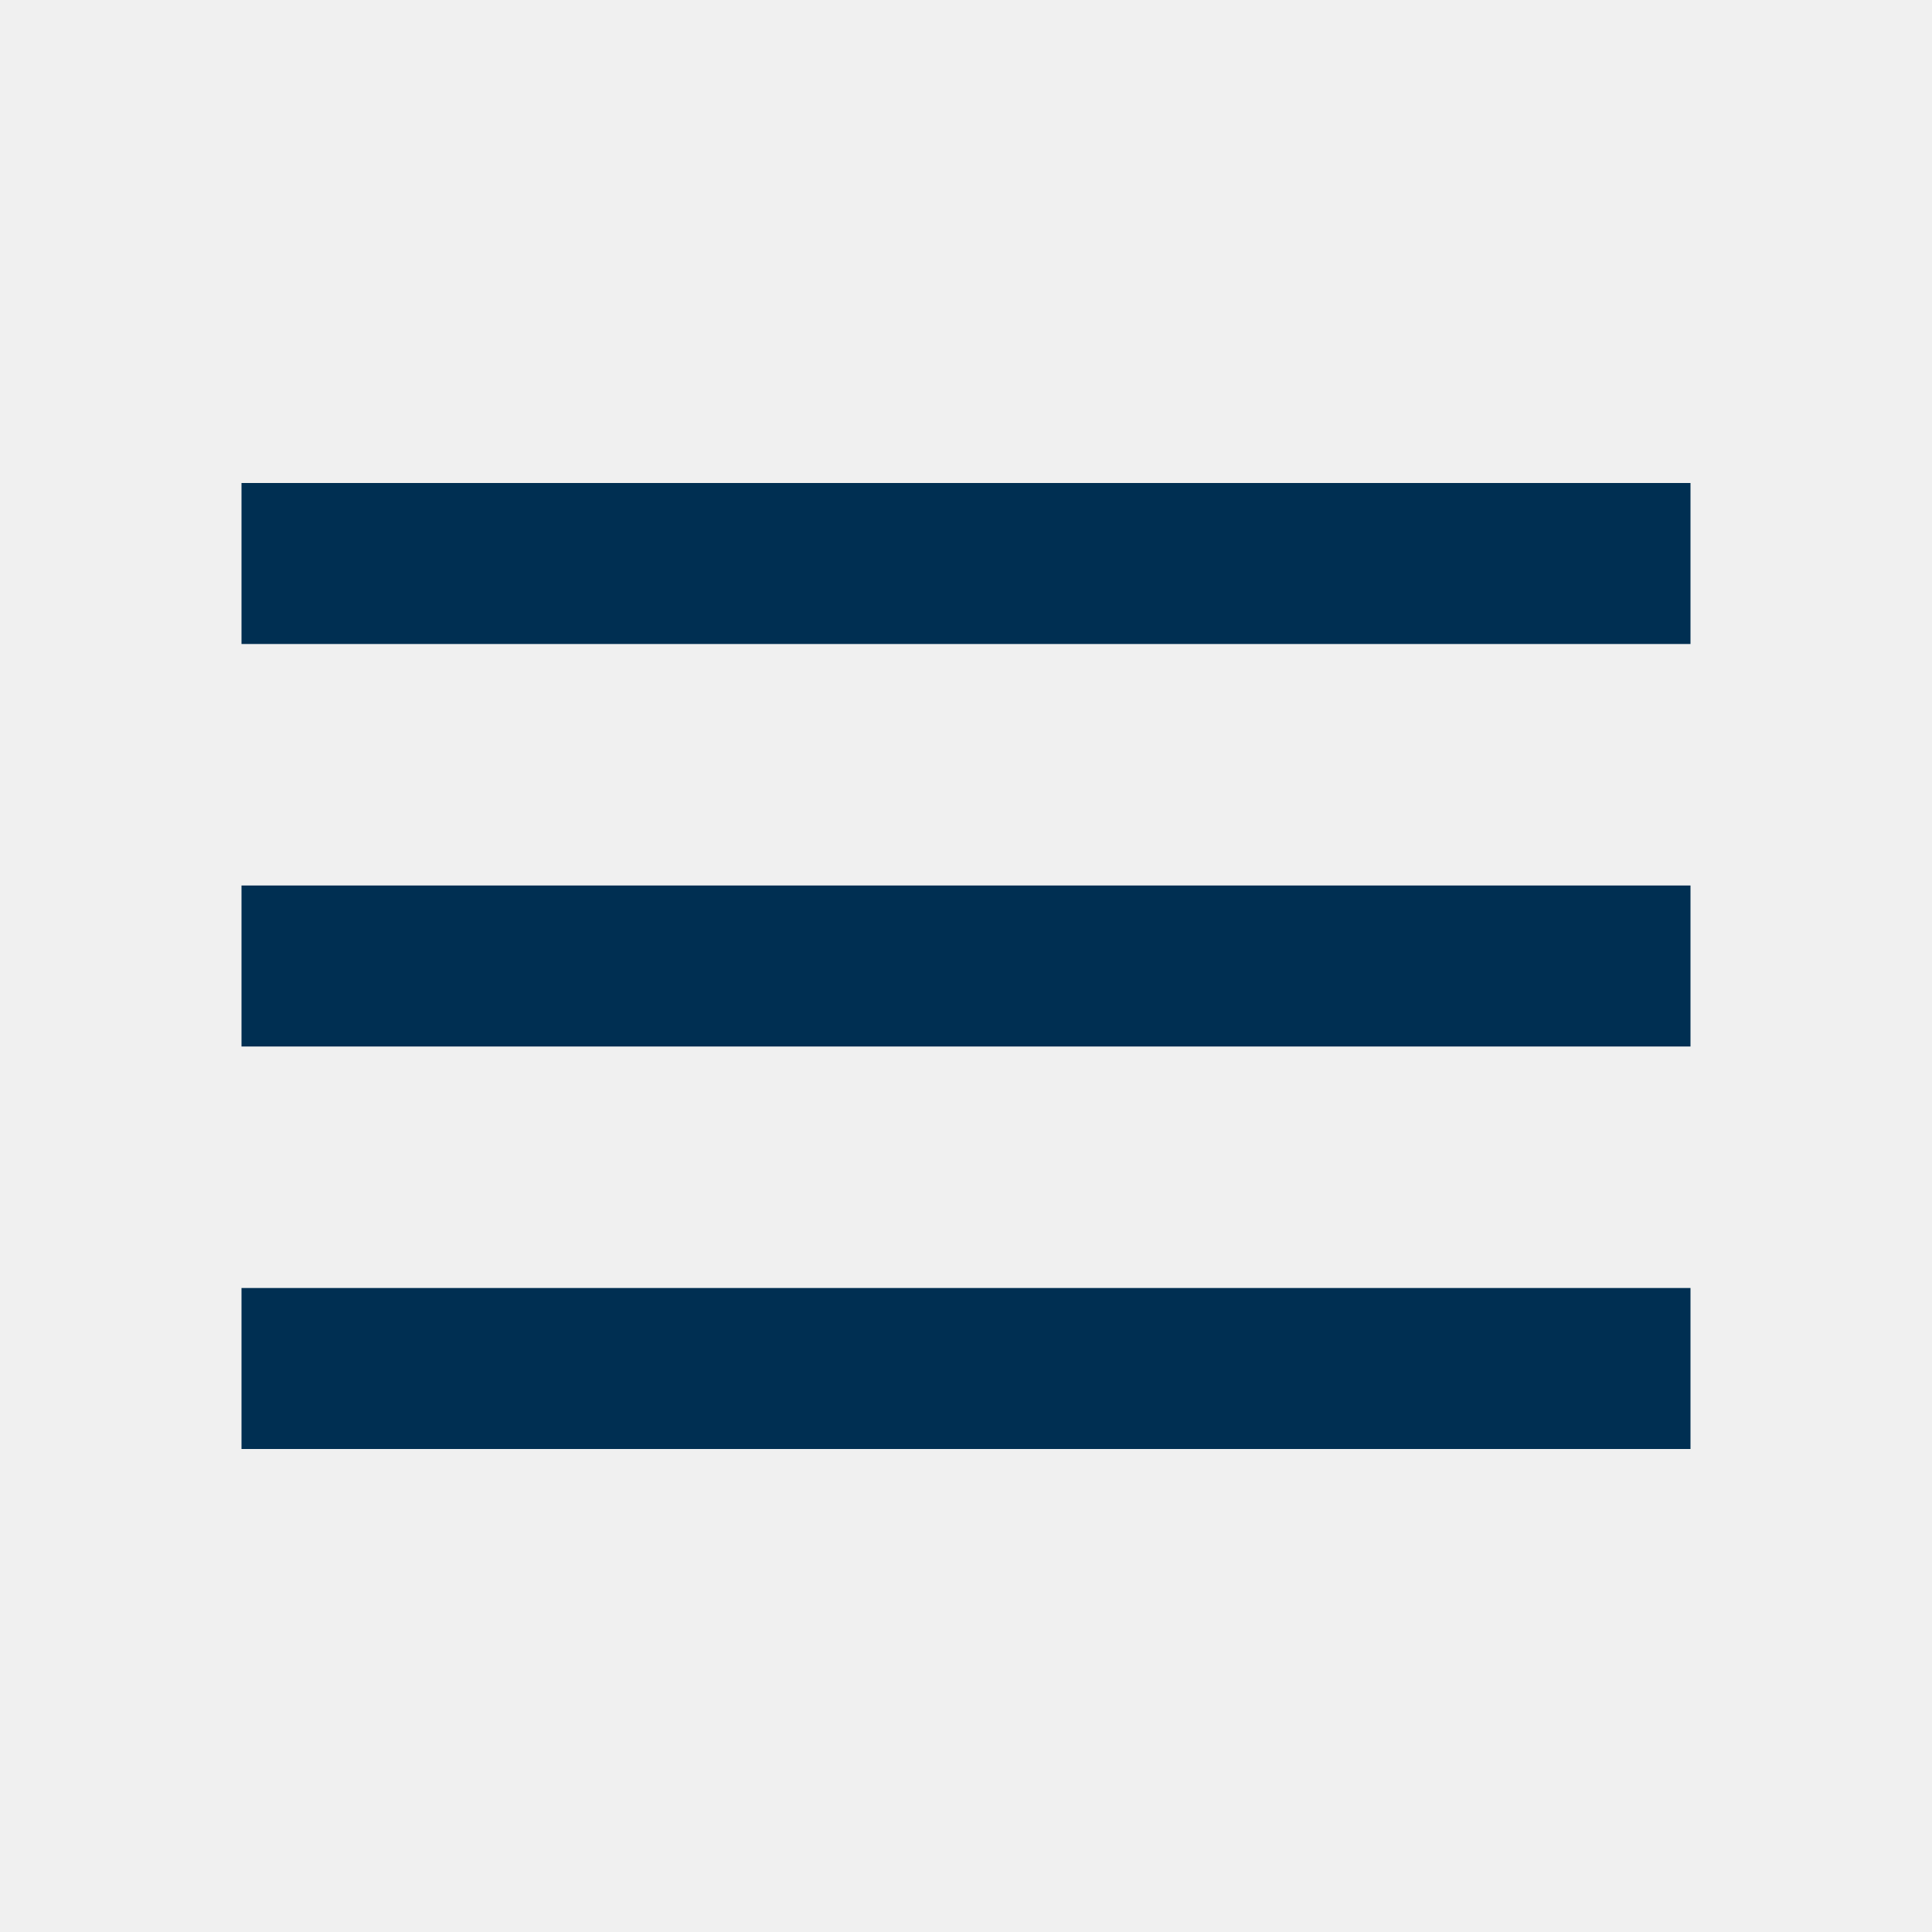
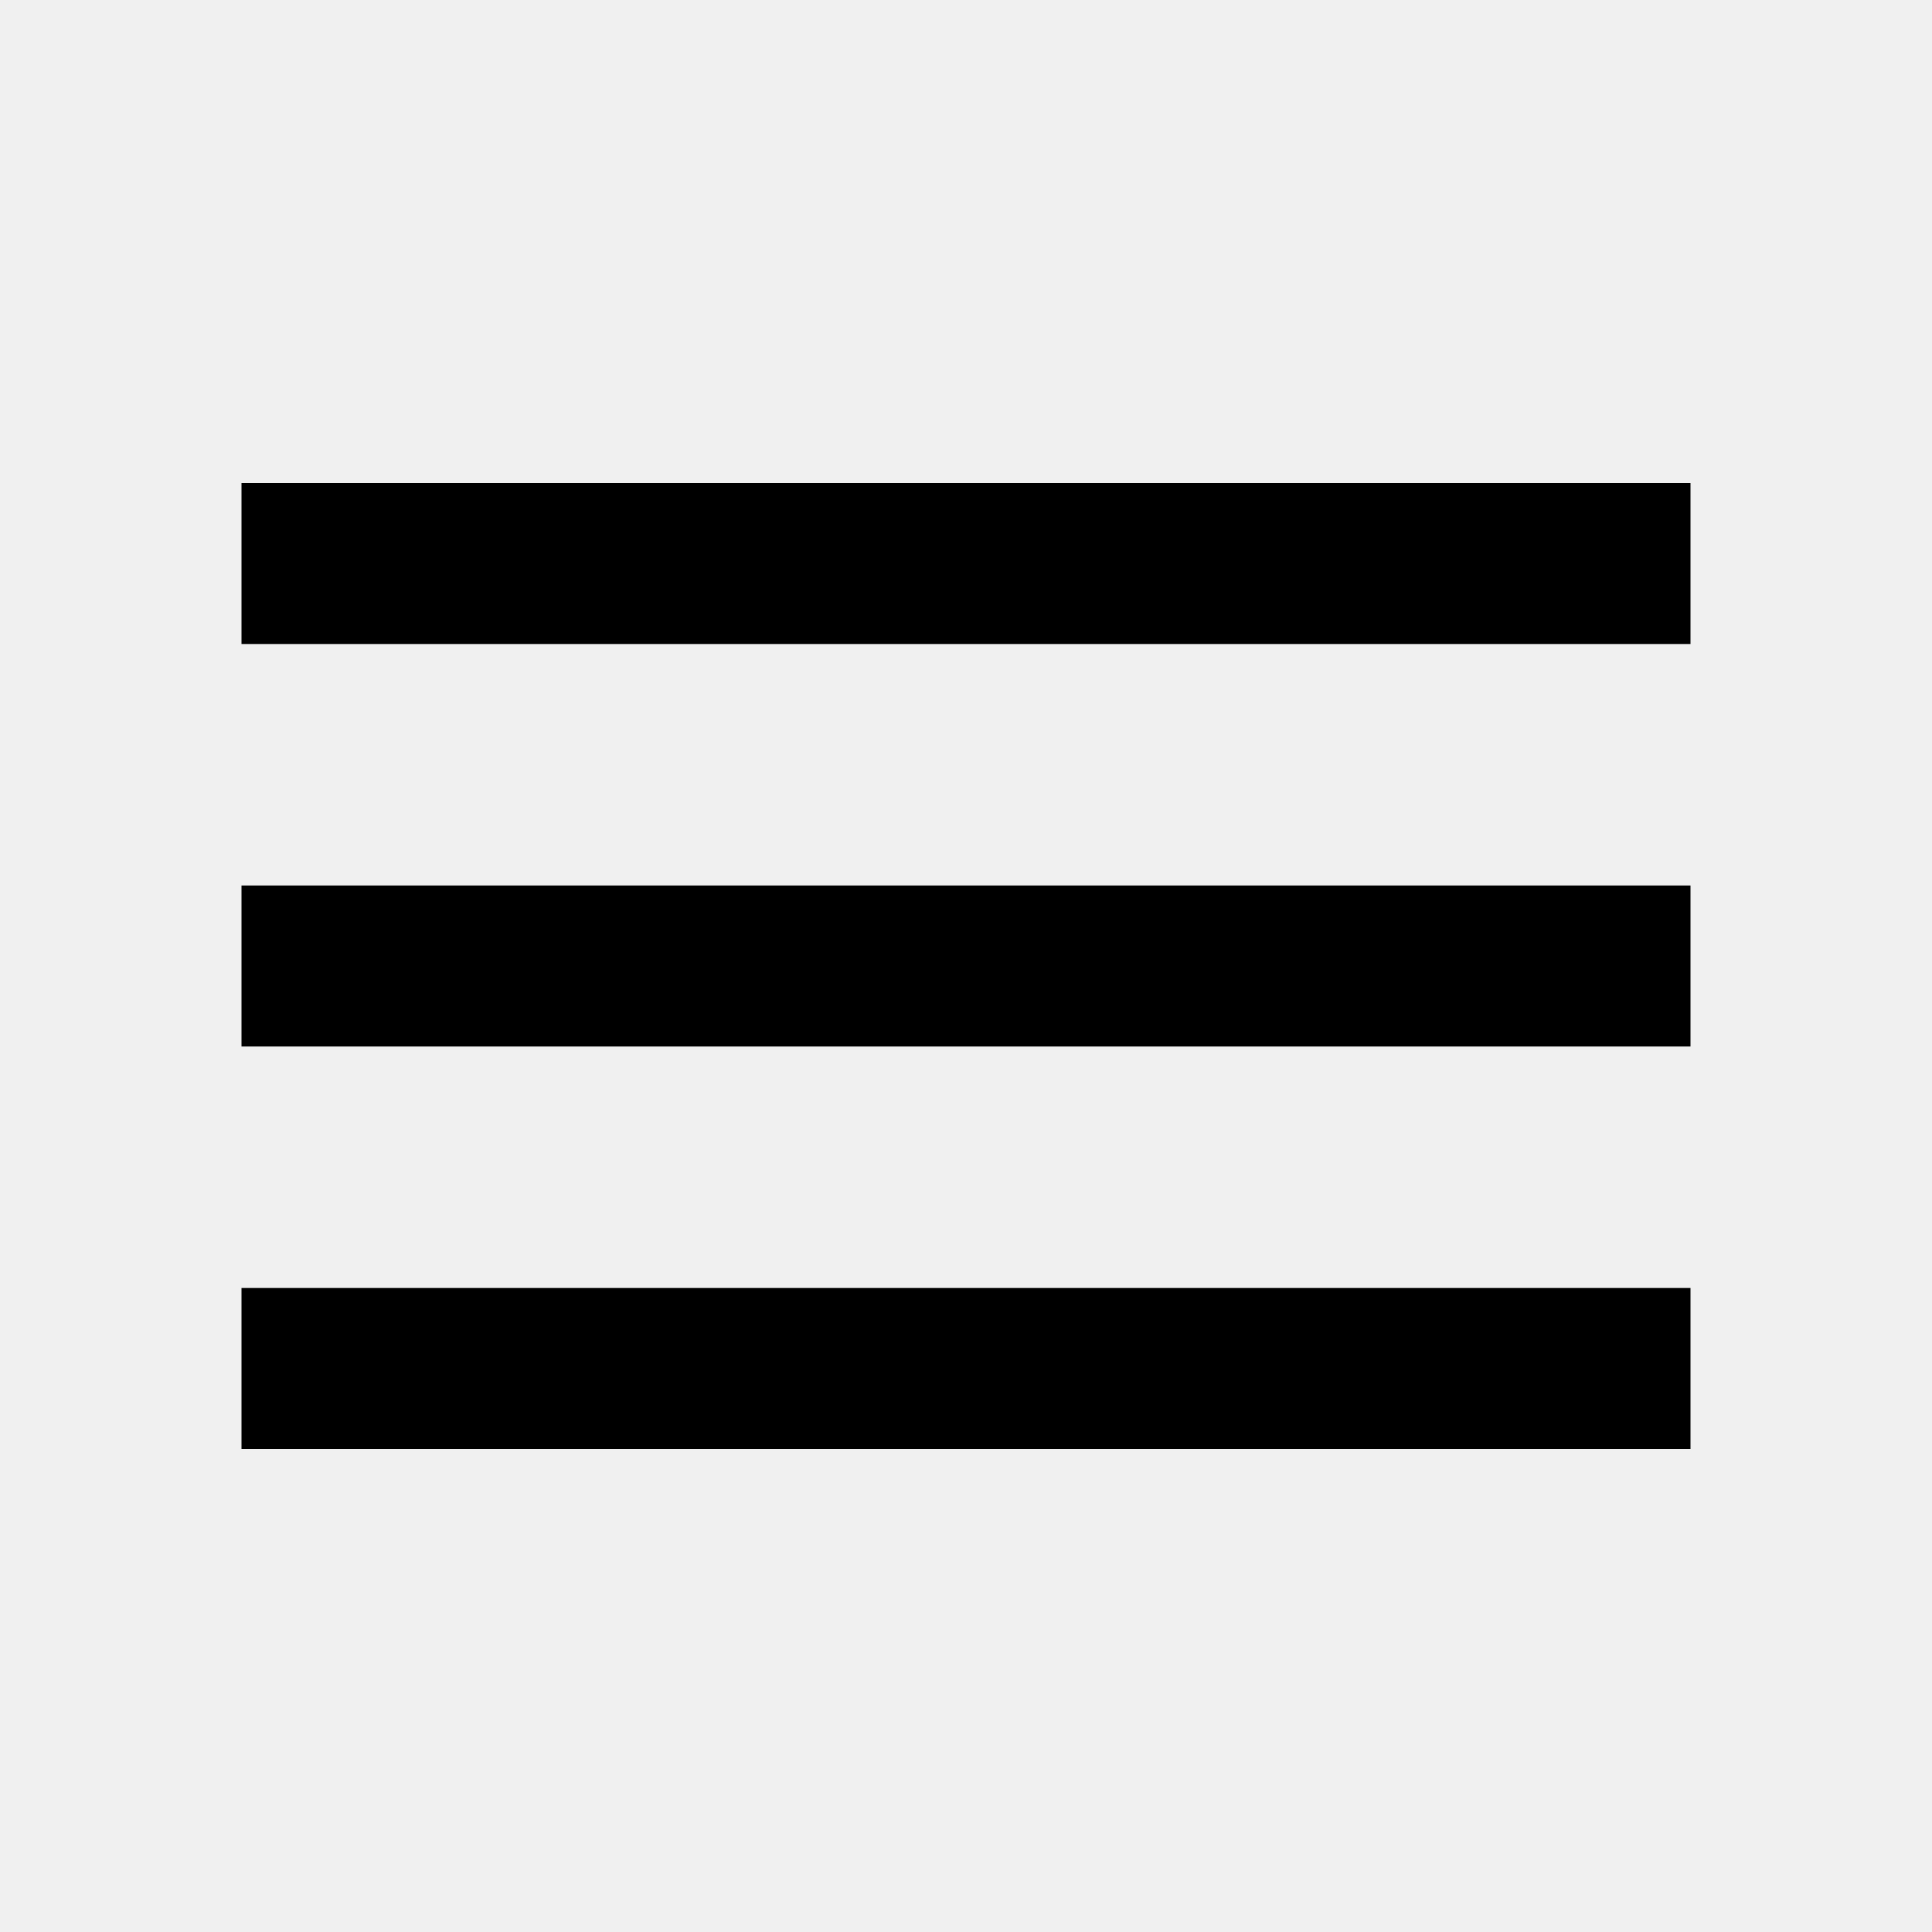
<svg xmlns="http://www.w3.org/2000/svg" width="48" height="48" viewBox="0 0 48 48" fill="none">
-   <g clip-path="url(#clip0_132702_498)">
-     <path d="M6 36H42V32H6V36ZM6 26H42V22H6V26ZM6 12V16H42V12H6Z" fill="#002F52" />
+   <g clip-path="url(#clip0_132704_498)">
+     <path d="M6 36H42V32H6V36ZM6 26H42V22H6V26ZM6 12V16H42V12H6Z" fill="black" />
  </g>
  <defs>
-     <clipPath id="clip0_132702_498">
+     <clipPath id="clip0_132704_498">
      <rect width="48" height="48" fill="white" />
    </clipPath>
  </defs>
</svg>
